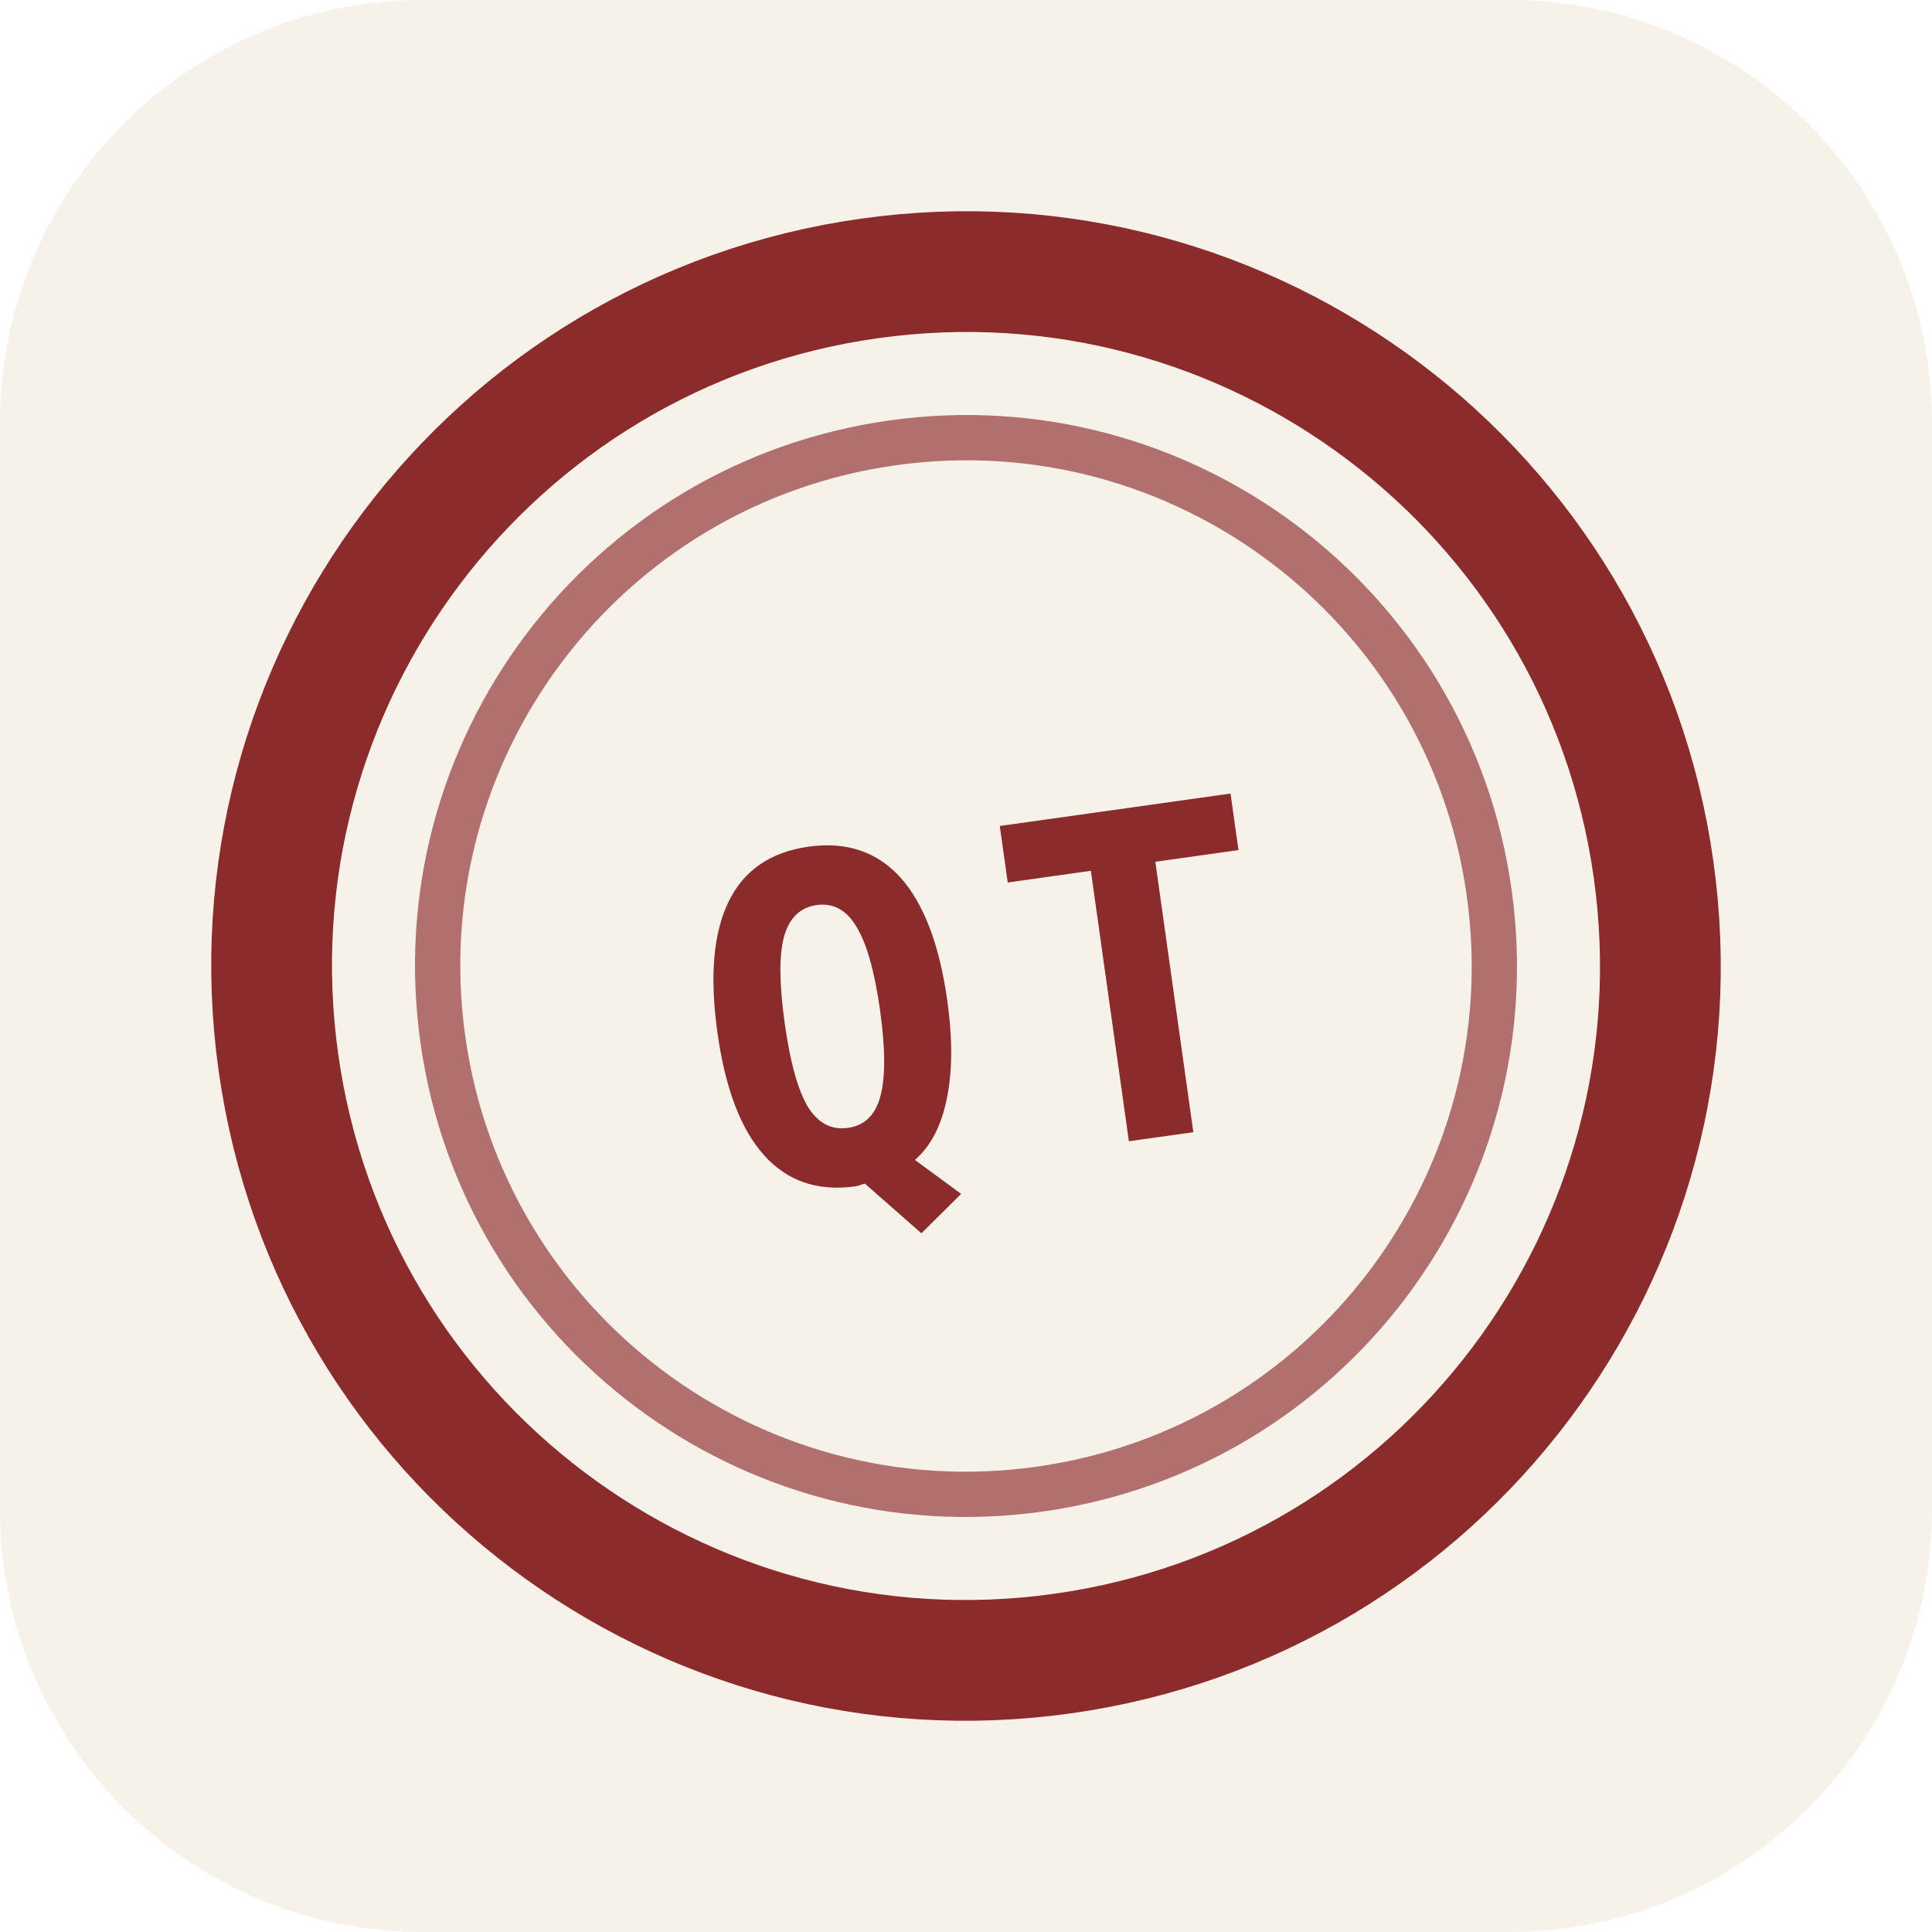
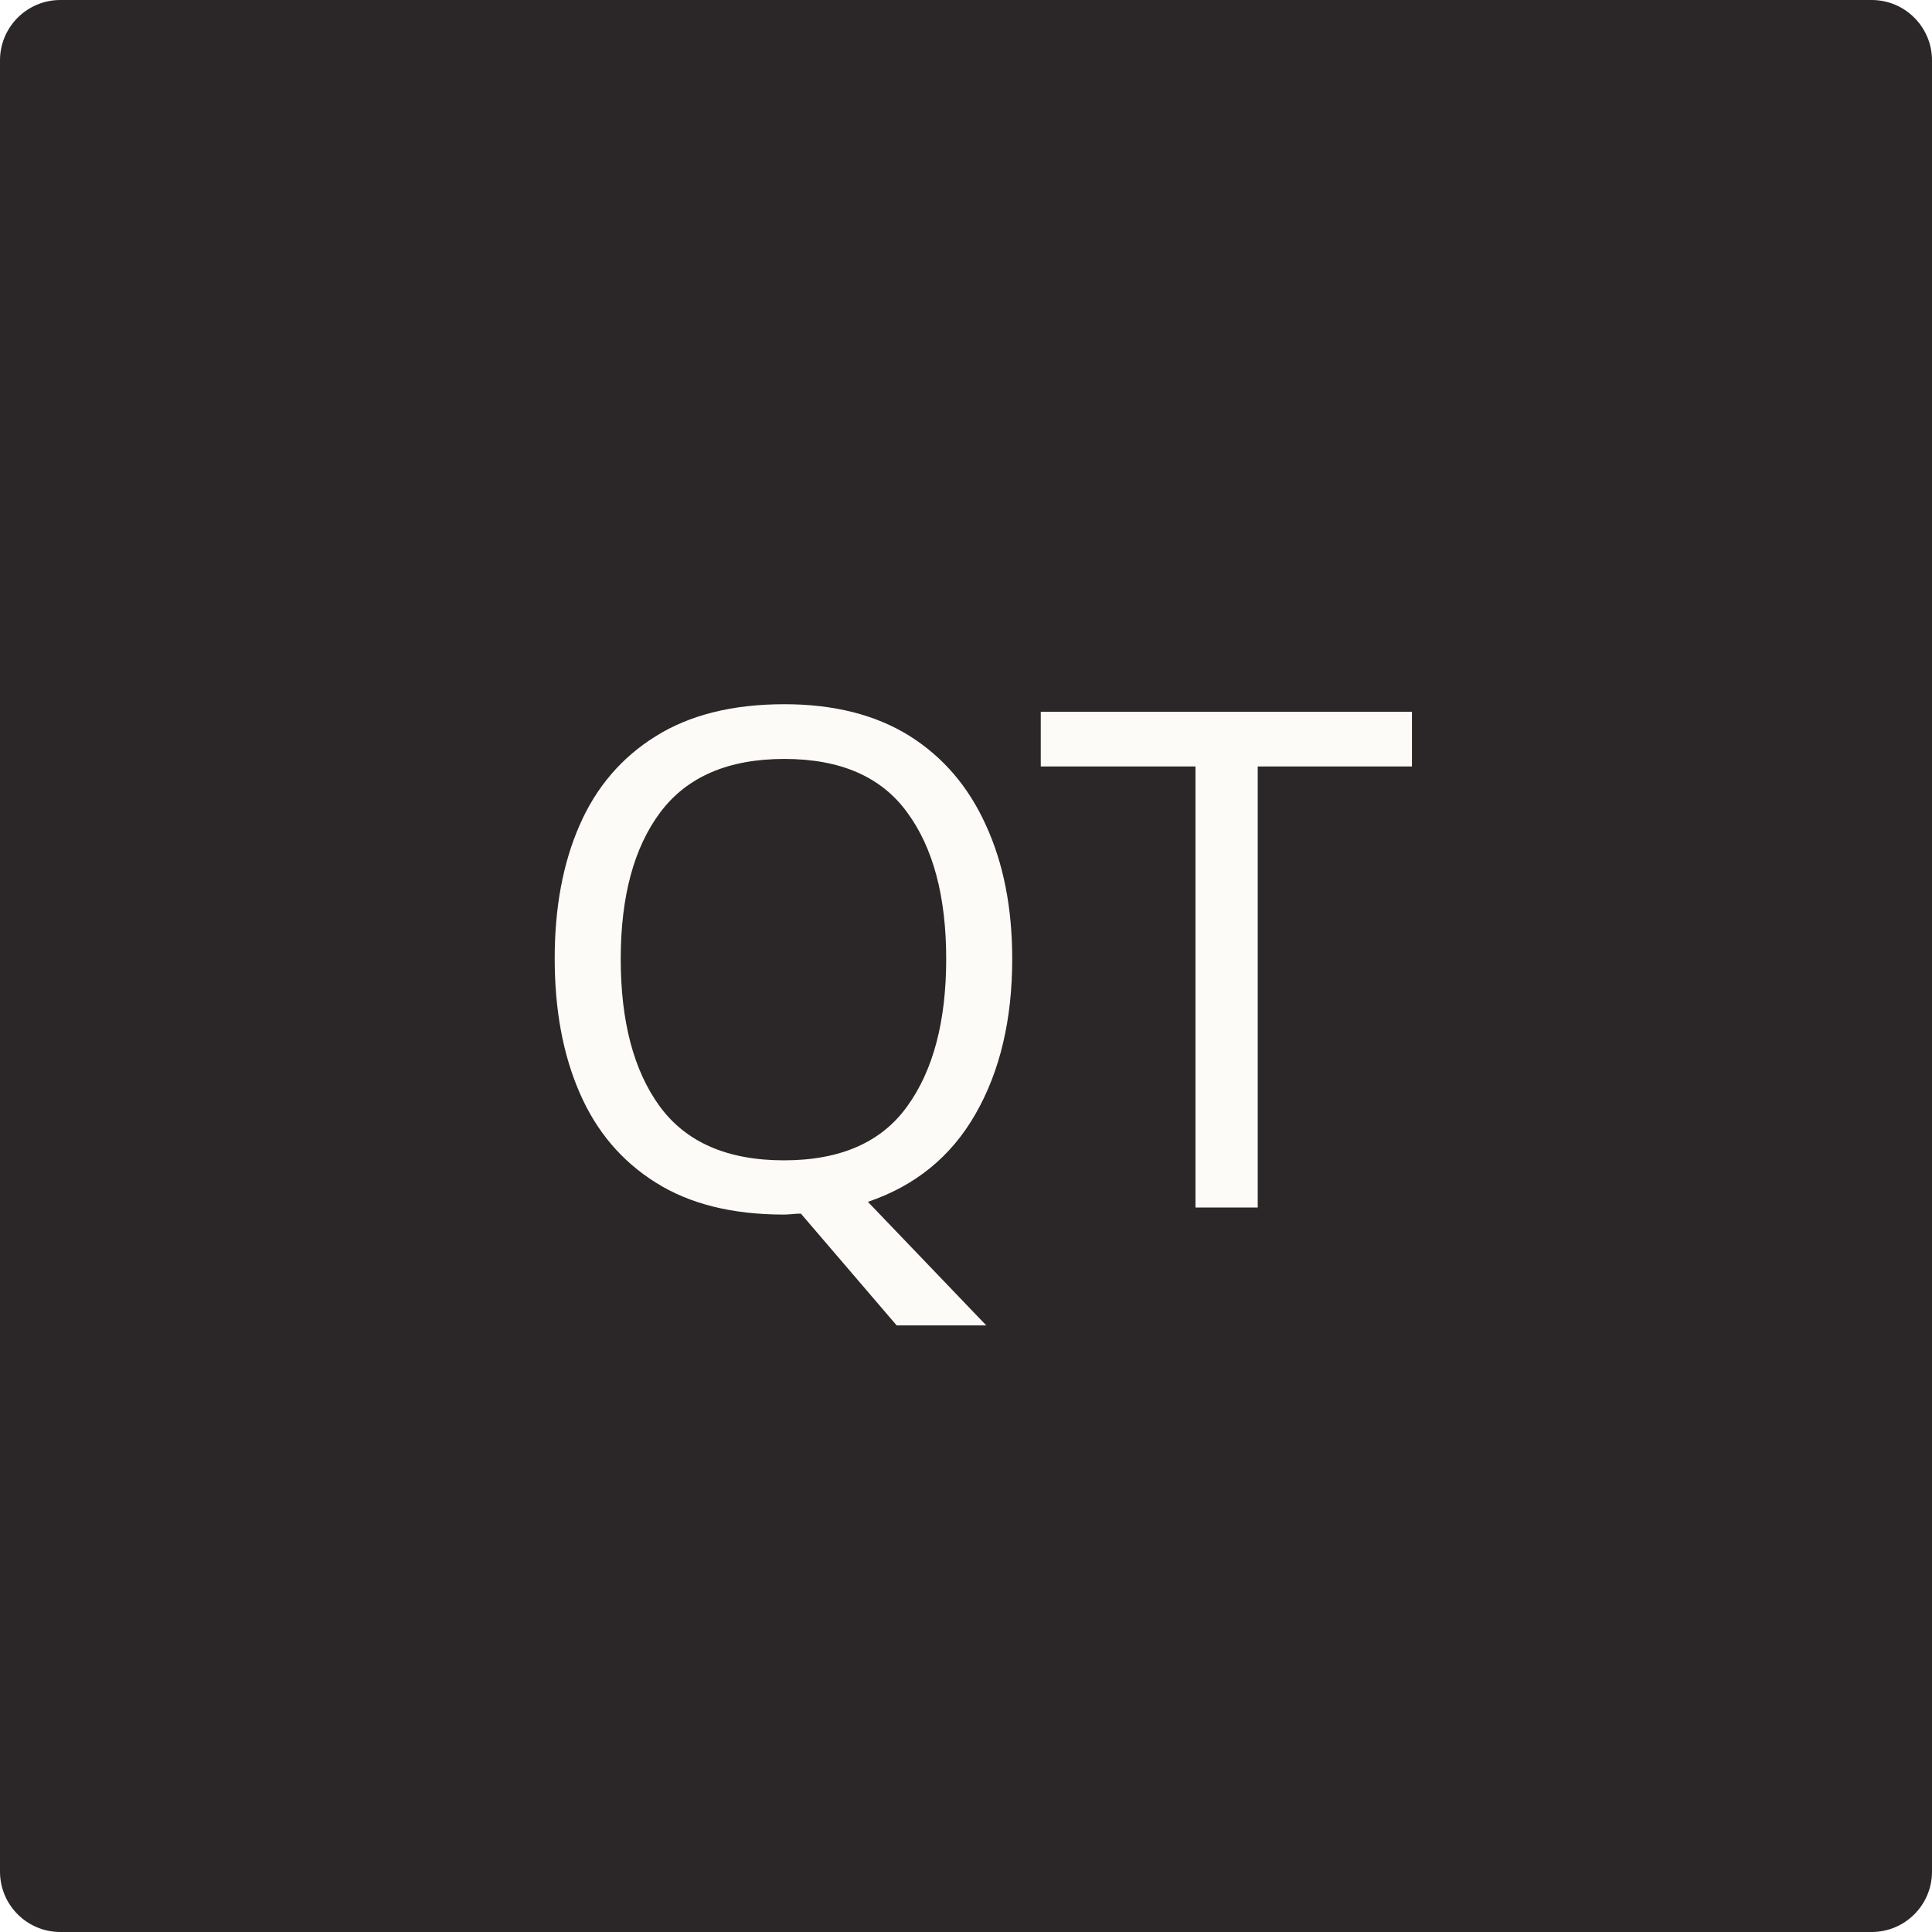
<svg xmlns="http://www.w3.org/2000/svg" viewBox="0 0 64 64">
  <style>
-     .bg  { fill: #f7f2e9; }
-     .ink { stroke: #8c2b2b; }
-     .qt  { fill: #8c2b2b; }
+     .bg { fill: #2b2627; }
+     .qt { fill: #fcfbf7; }
    @media (prefers-color-scheme: dark) {
-       .bg  { fill: #191713; }
-       .ink { stroke: #dc8177; }
-       .qt  { fill: #dc8177; }
+       .bg { fill: #fcfbf7; }
+       .qt { fill: #2b2627; }
    }
  </style>
-   <rect class="bg" width="64" height="64" rx="14" />
-   <g transform="rotate(-8 32 32)">
-     <circle class="ink" cx="32" cy="32" r="23" fill="none" stroke-width="4" />
-     <circle class="ink" cx="32" cy="32" r="17.5" fill="none" stroke-width="1.5" opacity="0.65" />
-     <text class="qt" x="32.5" y="38.5" font-family="'IBM Plex Mono', 'Menlo', monospace" font-size="15" font-weight="700" text-anchor="middle" letter-spacing="1.2">QT</text>
-   </g>
+   <rect class="bg" width="64" height="64" rx="2" />
+   <text class="qt" x="32" y="40" font-family="system-ui, sans-serif" font-size="23" font-weight="500" text-anchor="middle">QT</text>
</svg>
